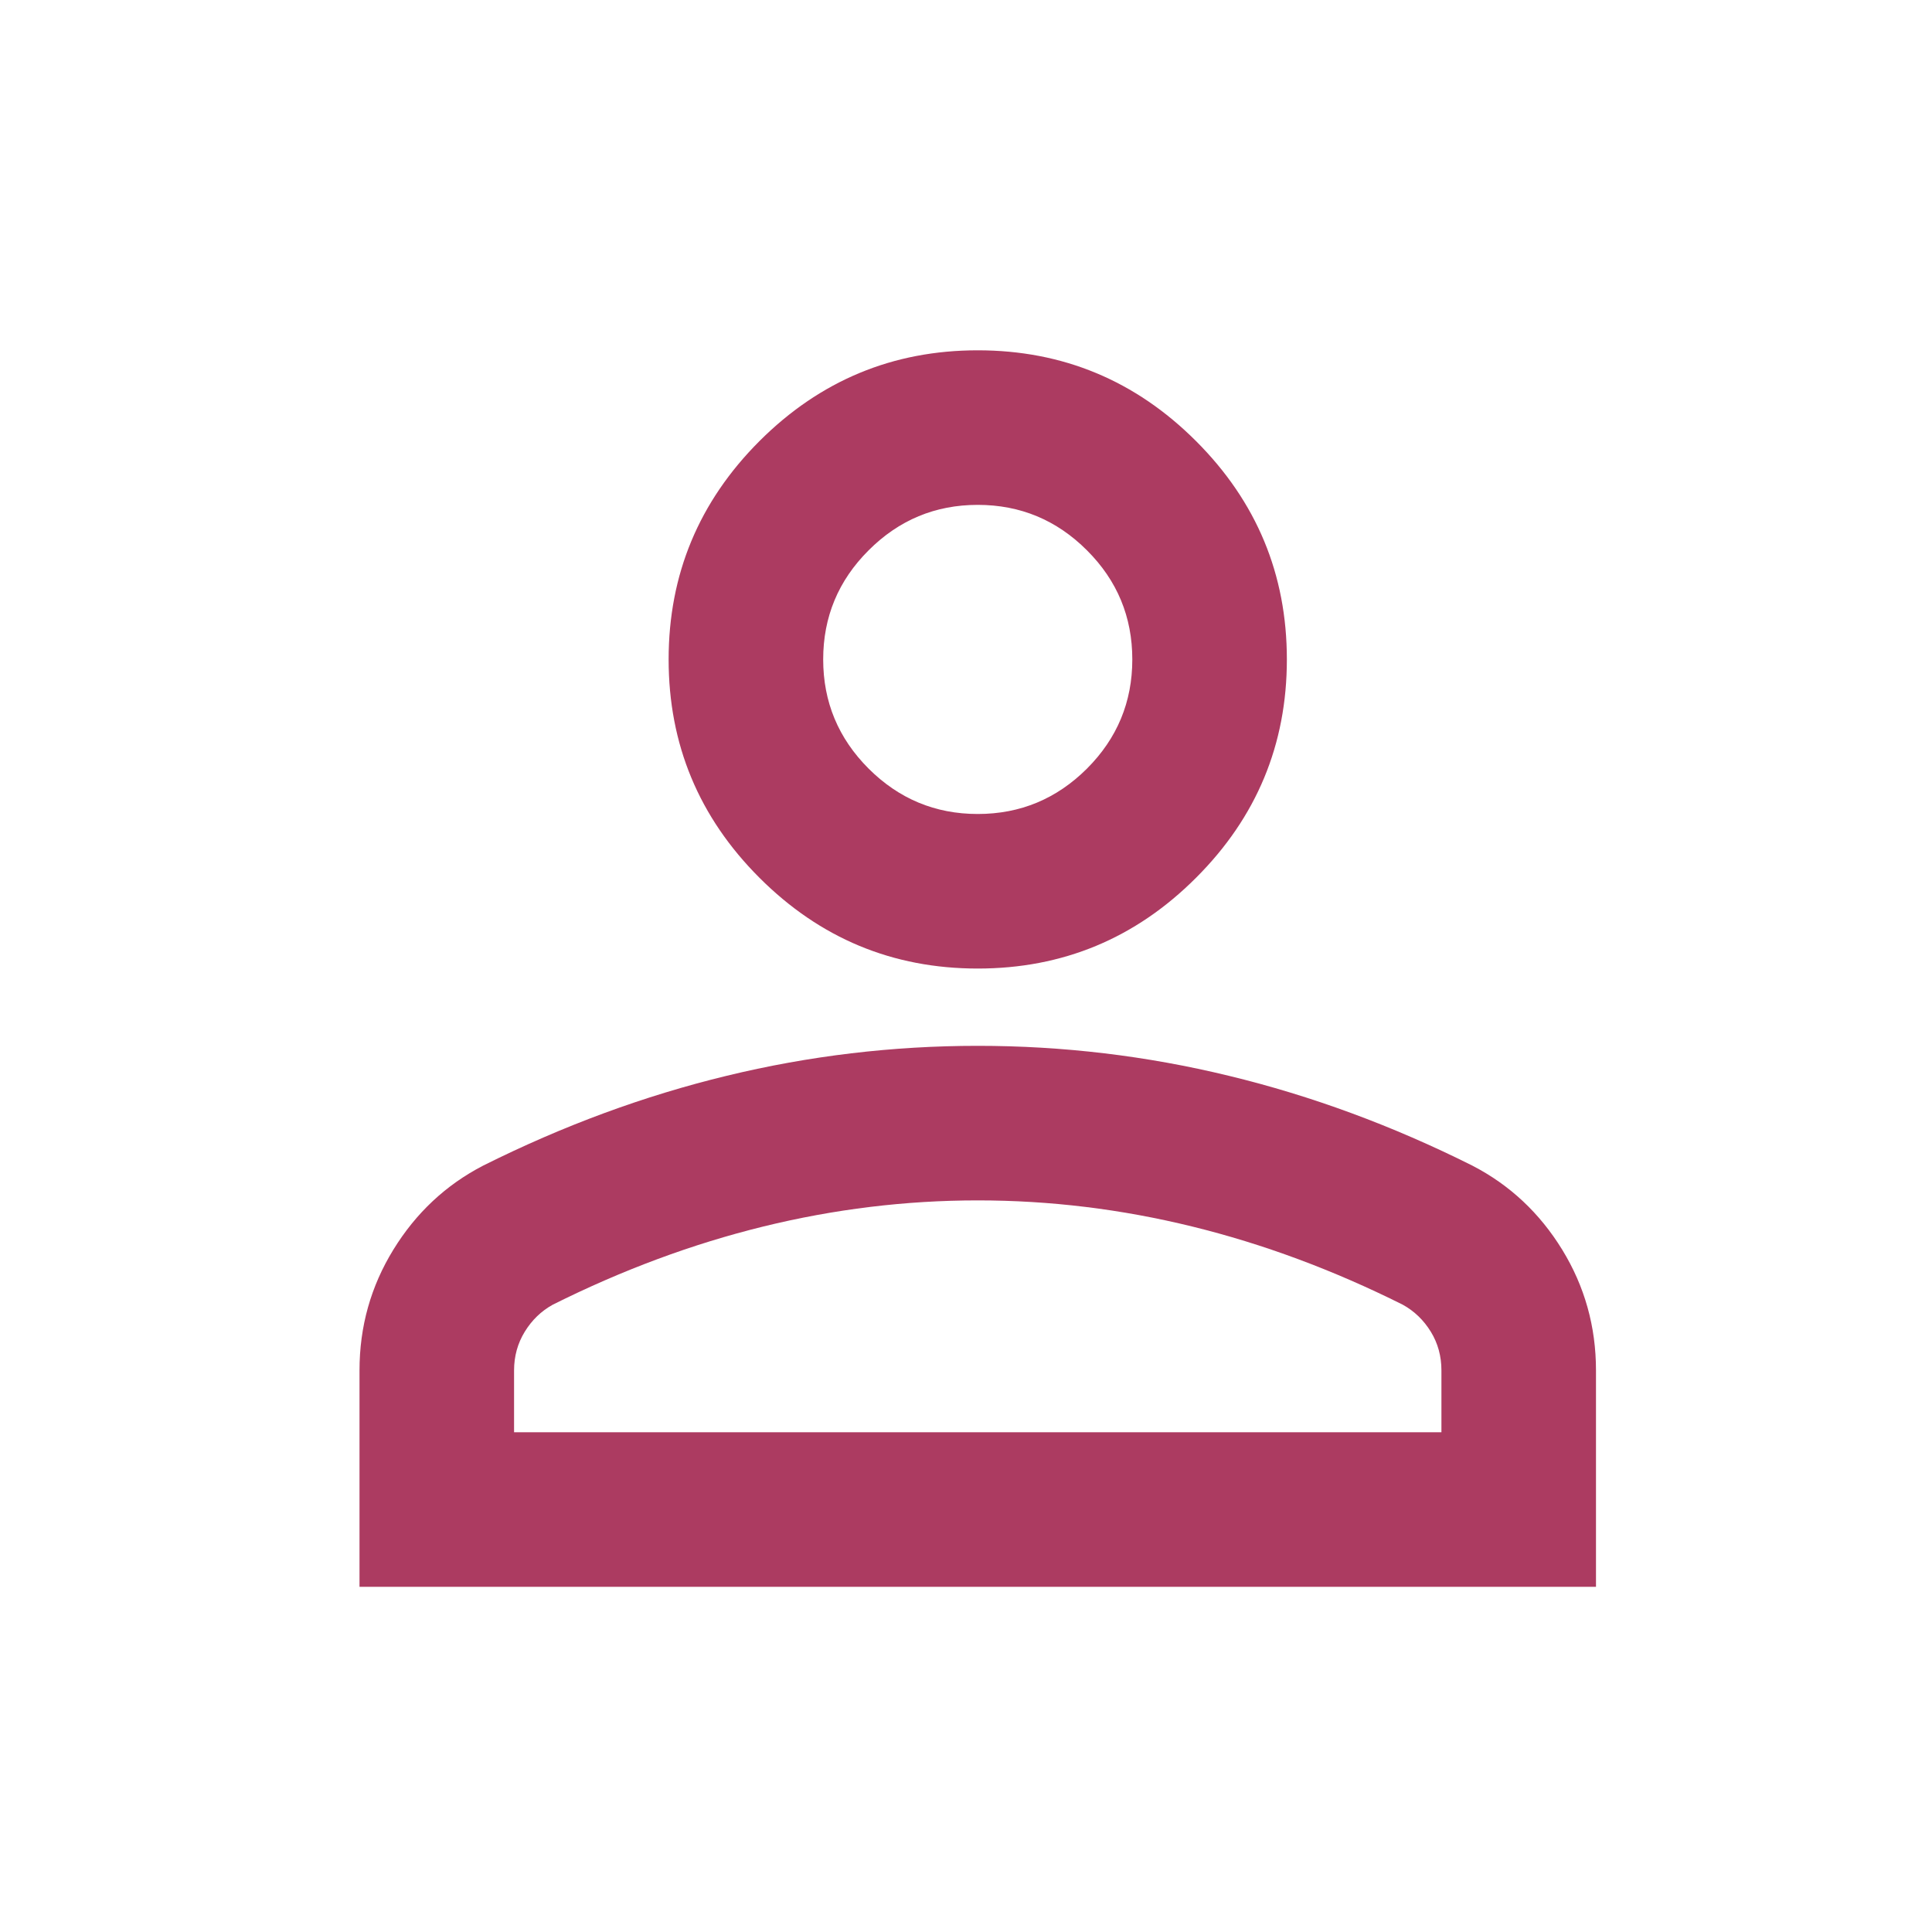
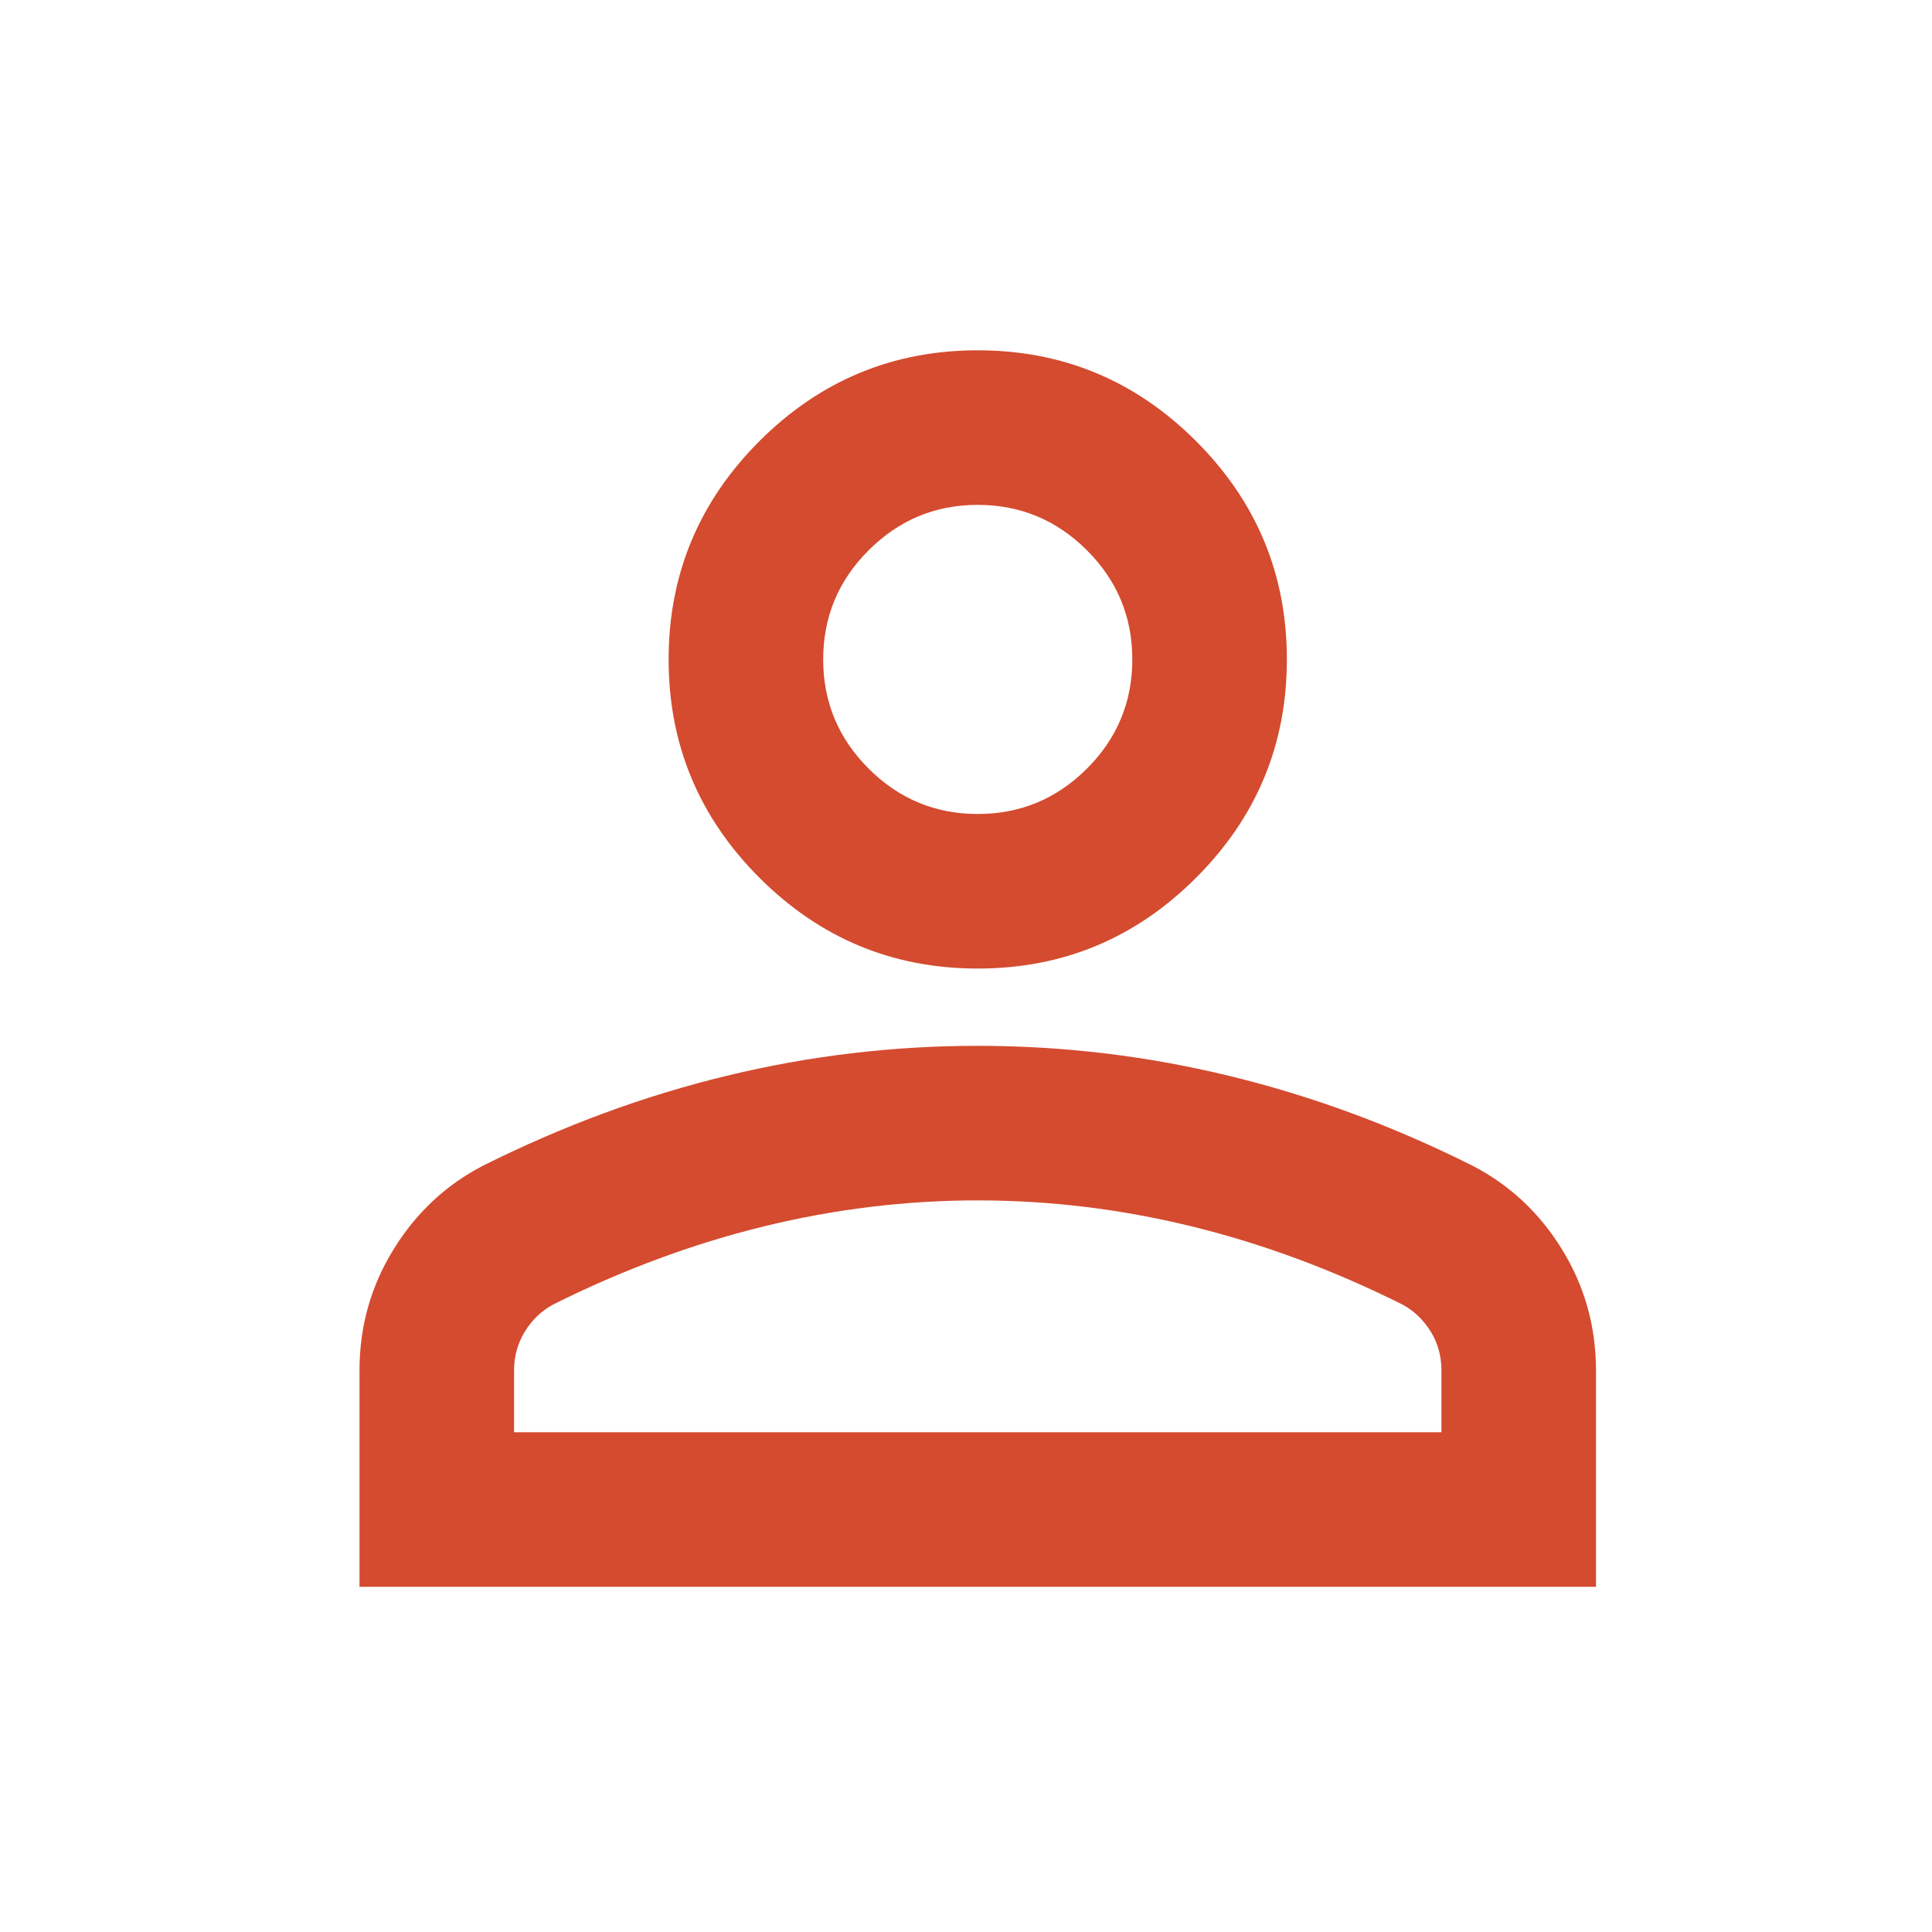
<svg xmlns="http://www.w3.org/2000/svg" width="25" height="25" viewBox="0 0 25 25" fill="none">
  <mask id="mask0_308_698" style="mask-type:alpha" maskUnits="userSpaceOnUse" x="0" y="0" width="25" height="25">
    <rect x="0.652" y="0.533" width="24" height="24" fill="#D9D9D9" />
  </mask>
  <g mask="url(#mask0_308_698)">
-     <path d="M12.652 12.533C11.552 12.533 10.611 12.142 9.827 11.358C9.044 10.575 8.652 9.633 8.652 8.533C8.652 7.433 9.044 6.492 9.827 5.708C10.611 4.925 11.552 4.533 12.652 4.533C13.752 4.533 14.694 4.925 15.477 5.708C16.261 6.492 16.652 7.433 16.652 8.533C16.652 9.633 16.261 10.575 15.477 11.358C14.694 12.142 13.752 12.533 12.652 12.533ZM4.652 20.533V17.733C4.652 17.166 4.798 16.646 5.09 16.171C5.382 15.696 5.769 15.333 6.252 15.083C7.286 14.566 8.336 14.179 9.402 13.921C10.469 13.662 11.552 13.533 12.652 13.533C13.752 13.533 14.836 13.662 15.902 13.921C16.969 14.179 18.019 14.566 19.052 15.083C19.536 15.333 19.923 15.696 20.215 16.171C20.506 16.646 20.652 17.166 20.652 17.733V20.533H4.652ZM6.652 18.533H18.652V17.733C18.652 17.55 18.607 17.383 18.515 17.233C18.423 17.083 18.302 16.966 18.152 16.883C17.252 16.433 16.344 16.096 15.427 15.871C14.511 15.646 13.586 15.533 12.652 15.533C11.719 15.533 10.794 15.646 9.877 15.871C8.961 16.096 8.052 16.433 7.152 16.883C7.002 16.966 6.882 17.083 6.79 17.233C6.698 17.383 6.652 17.55 6.652 17.733V18.533ZM12.652 10.533C13.202 10.533 13.673 10.337 14.065 9.946C14.457 9.554 14.652 9.083 14.652 8.533C14.652 7.983 14.457 7.512 14.065 7.121C13.673 6.729 13.202 6.533 12.652 6.533C12.102 6.533 11.632 6.729 11.24 7.121C10.848 7.512 10.652 7.983 10.652 8.533C10.652 9.083 10.848 9.554 11.24 9.946C11.632 10.337 12.102 10.533 12.652 10.533Z" fill="#AC3B61" />
+     <path d="M12.652 12.533C11.552 12.533 10.611 12.142 9.827 11.358C9.044 10.575 8.652 9.633 8.652 8.533C8.652 7.433 9.044 6.492 9.827 5.708C10.611 4.925 11.552 4.533 12.652 4.533C13.752 4.533 14.694 4.925 15.477 5.708C16.261 6.492 16.652 7.433 16.652 8.533C16.652 9.633 16.261 10.575 15.477 11.358C14.694 12.142 13.752 12.533 12.652 12.533ZM4.652 20.533V17.733C4.652 17.166 4.798 16.646 5.09 16.171C5.382 15.696 5.769 15.333 6.252 15.083C7.286 14.566 8.336 14.179 9.402 13.921C10.469 13.662 11.552 13.533 12.652 13.533C13.752 13.533 14.836 13.662 15.902 13.921C16.969 14.179 18.019 14.566 19.052 15.083C19.536 15.333 19.923 15.696 20.215 16.171C20.506 16.646 20.652 17.166 20.652 17.733V20.533H4.652ZM6.652 18.533H18.652V17.733C18.652 17.55 18.607 17.383 18.515 17.233C18.423 17.083 18.302 16.966 18.152 16.883C17.252 16.433 16.344 16.096 15.427 15.871C14.511 15.646 13.586 15.533 12.652 15.533C11.719 15.533 10.794 15.646 9.877 15.871C8.961 16.096 8.052 16.433 7.152 16.883C7.002 16.966 6.882 17.083 6.79 17.233C6.698 17.383 6.652 17.55 6.652 17.733V18.533ZM12.652 10.533C13.202 10.533 13.673 10.337 14.065 9.946C14.457 9.554 14.652 9.083 14.652 8.533C14.652 7.983 14.457 7.512 14.065 7.121C13.673 6.729 13.202 6.533 12.652 6.533C12.102 6.533 11.632 6.729 11.24 7.121C10.848 7.512 10.652 7.983 10.652 8.533C10.652 9.083 10.848 9.554 11.24 9.946C11.632 10.337 12.102 10.533 12.652 10.533Z" fill="#d44b2f" />
  </g>
</svg>
